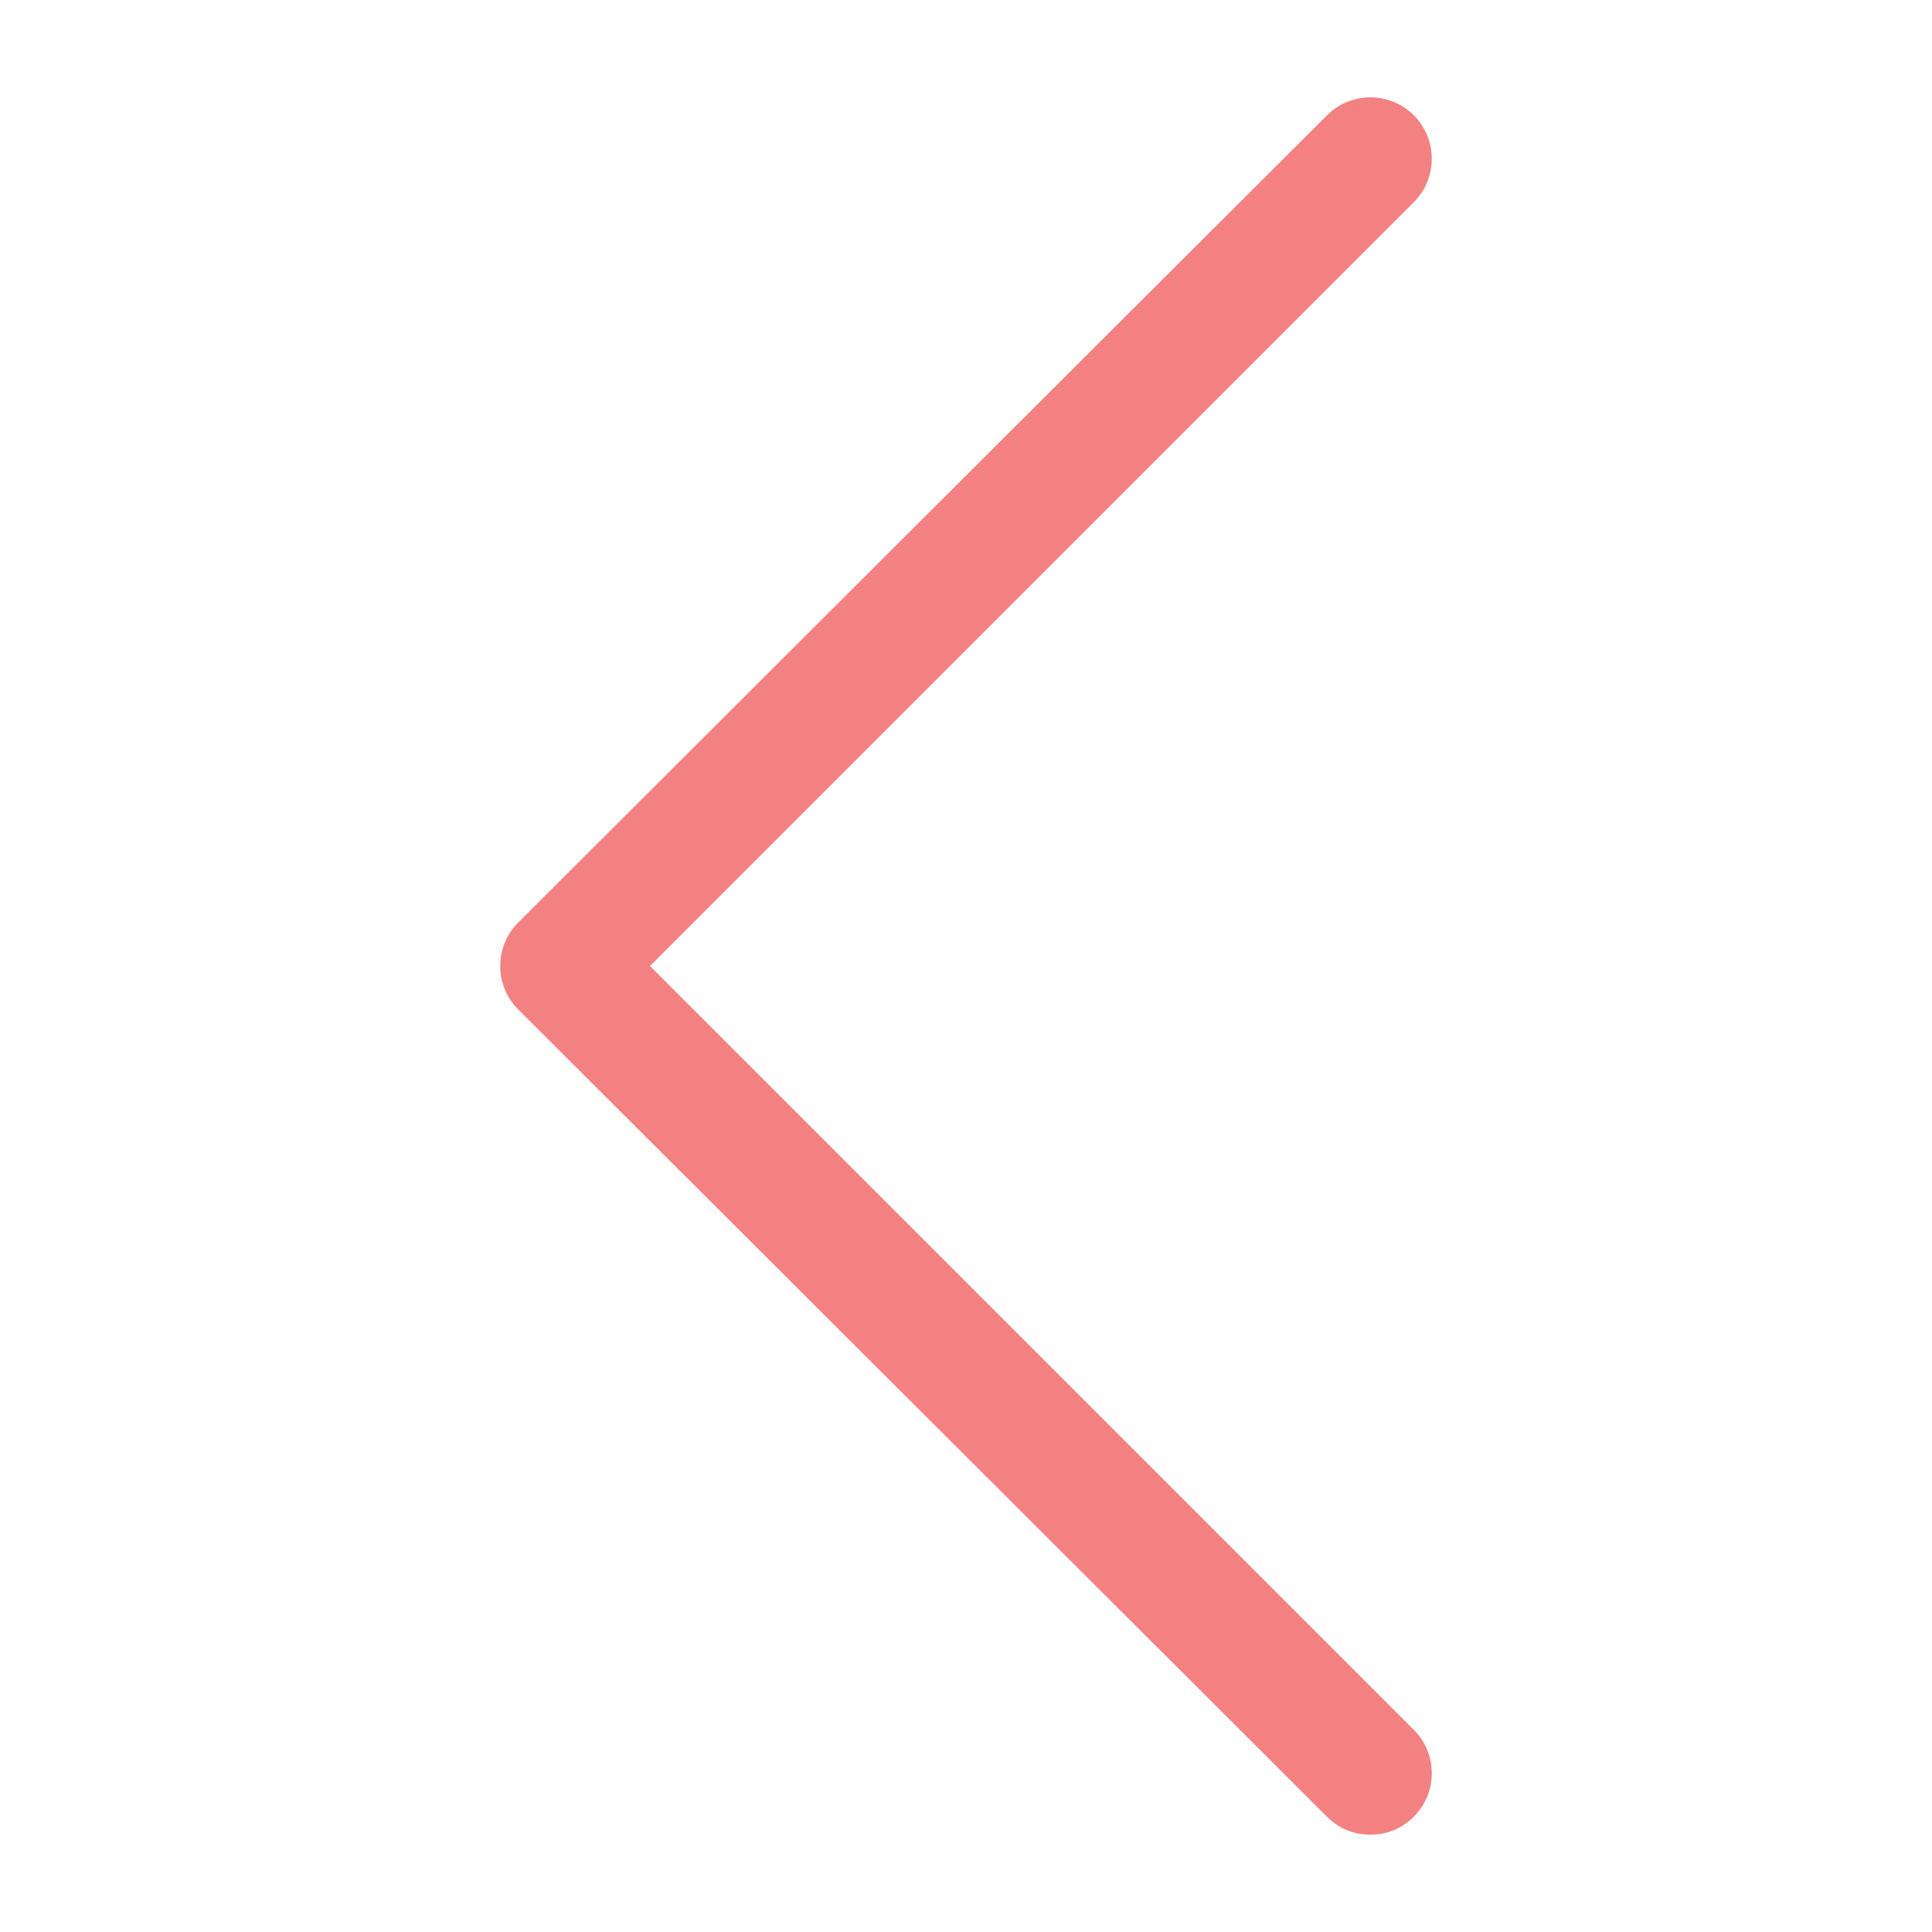
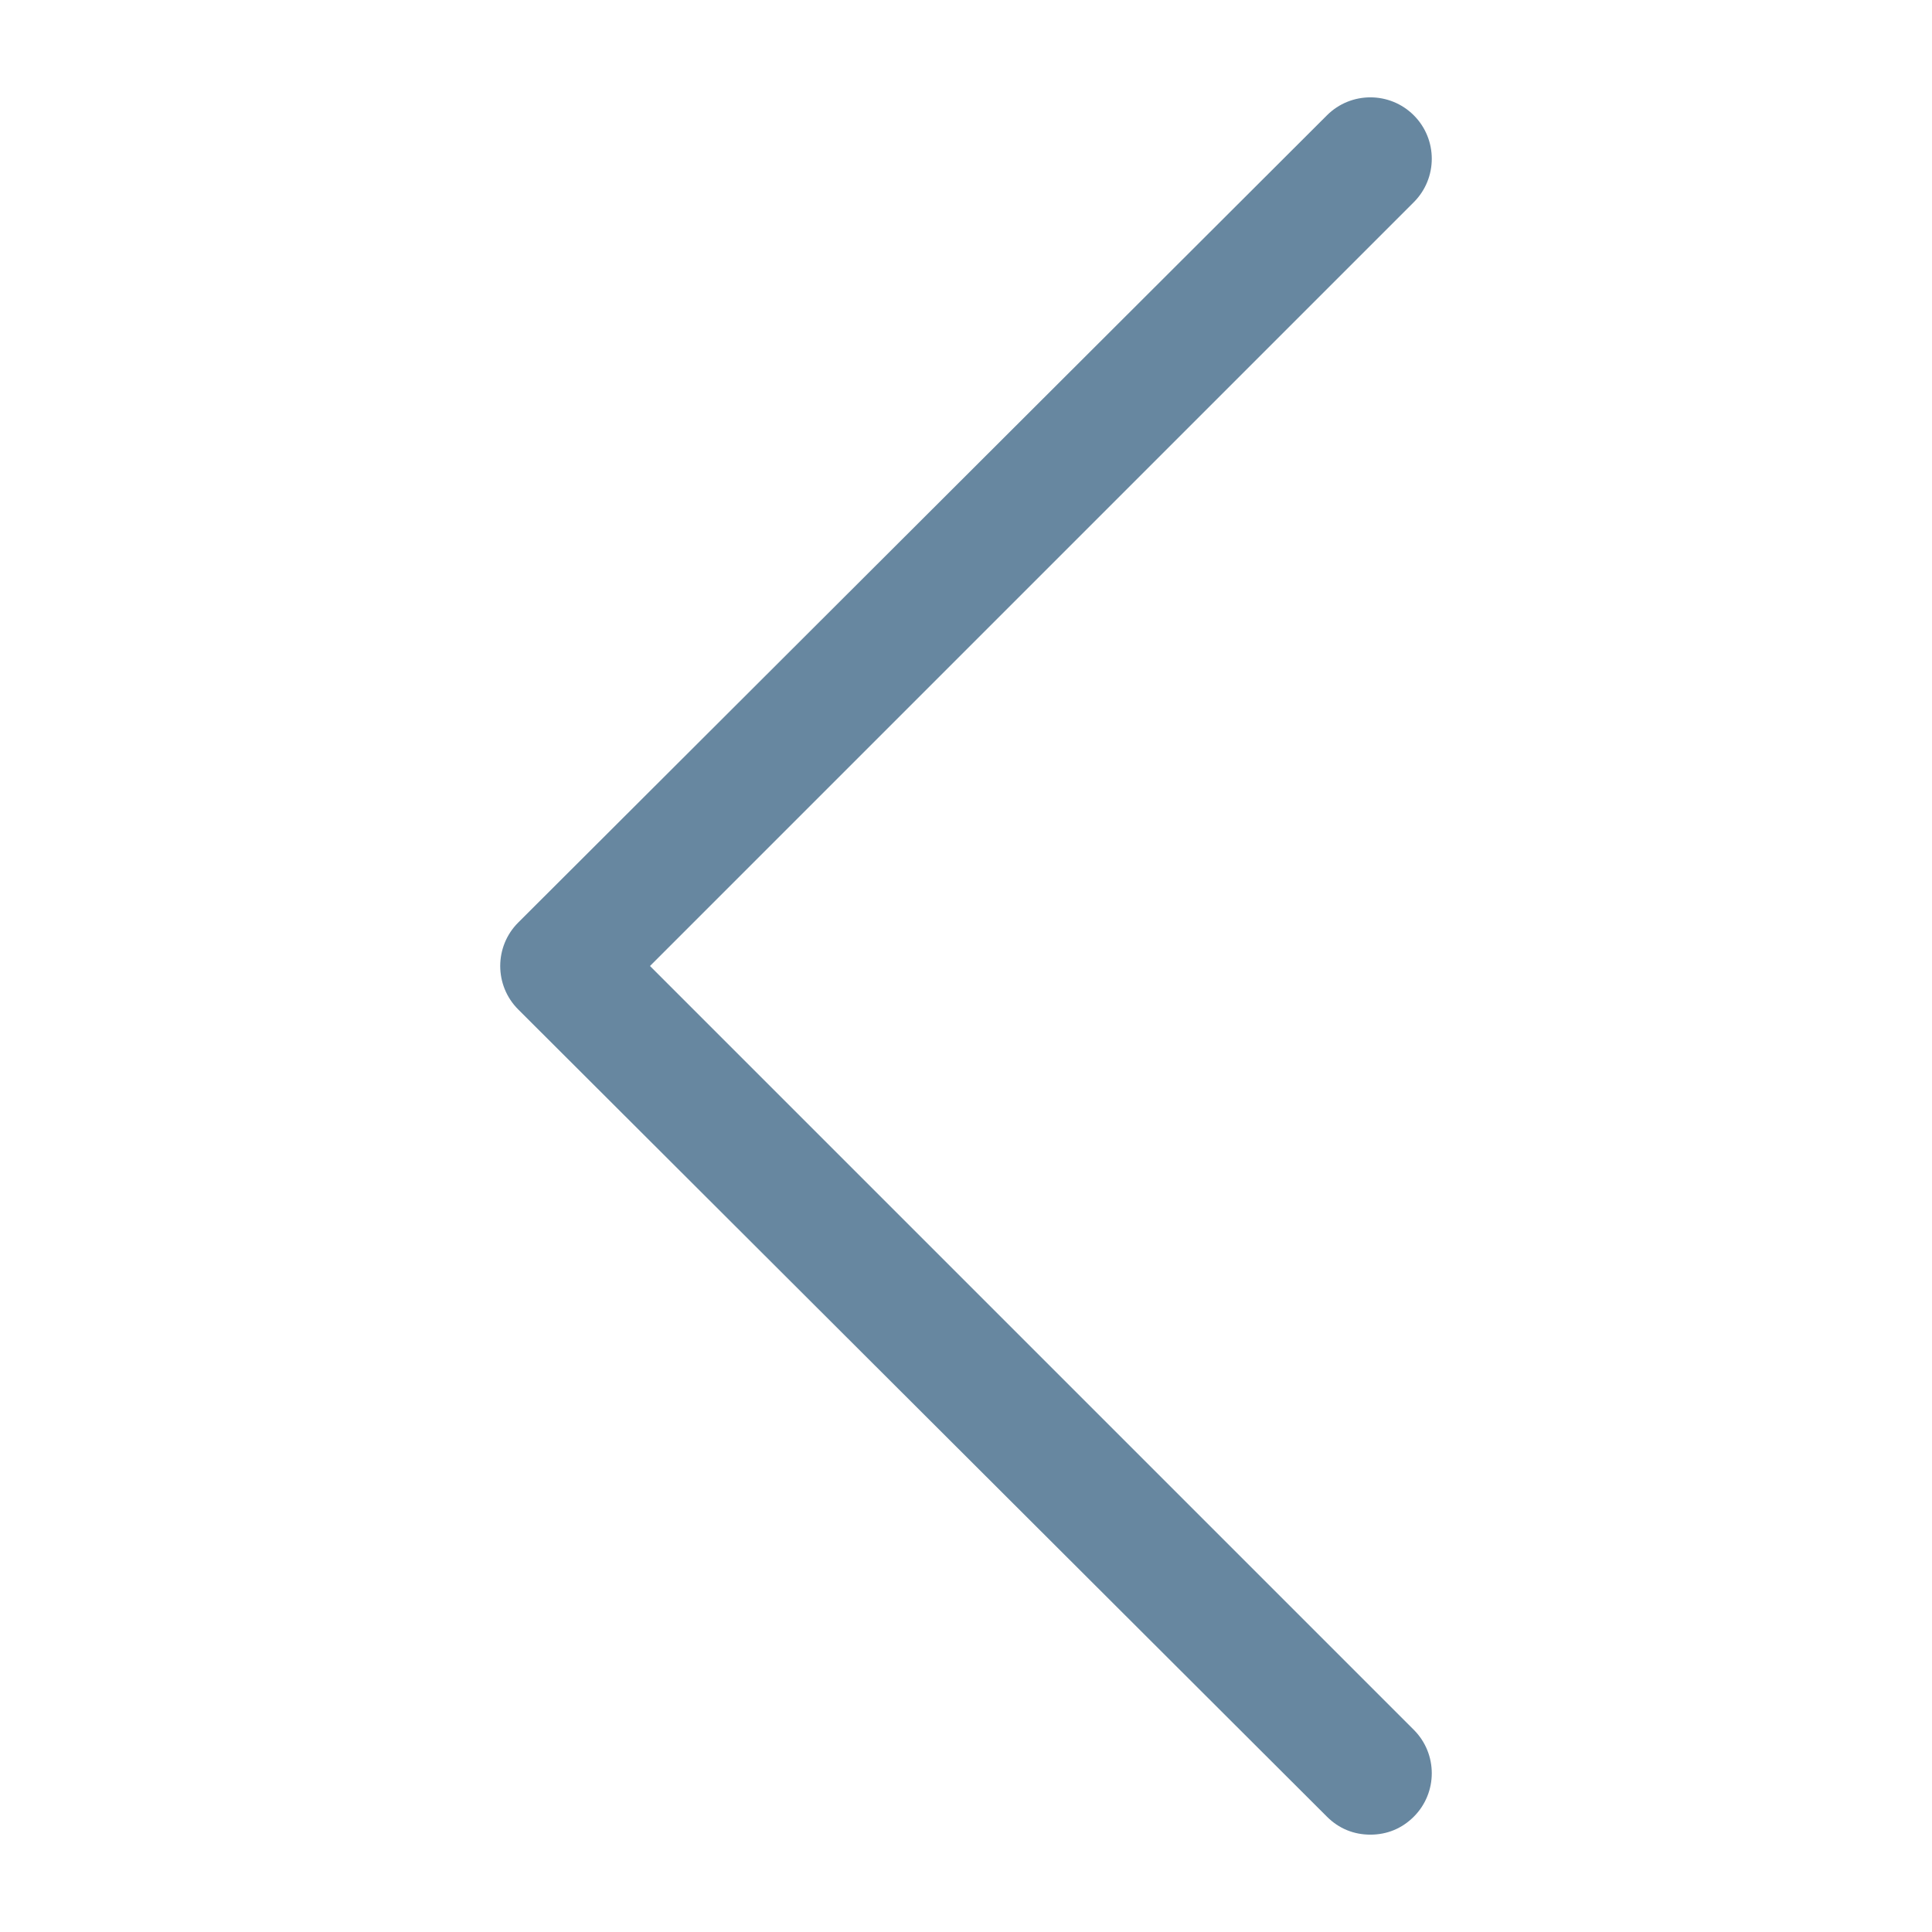
<svg xmlns="http://www.w3.org/2000/svg" version="1.1" viewBox="0 0 129 129" enable-background="new 0 0 129 129" width="512px" height="512px">
  <g>
-     <path d="m88.6,121.3c0.8,0.8 1.8,1.2 2.9,1.2s2.1-0.4 2.9-1.2c1.6-1.6 1.6-4.2 0-5.8l-51-51 51-51c1.6-1.6 1.6-4.2 0-5.8s-4.2-1.6-5.8,0l-54,53.9c-1.6,1.6-1.6,4.2 0,5.8l54,53.9z" fill="#f38181" />
+     <path d="m88.6,121.3c0.8,0.8 1.8,1.2 2.9,1.2s2.1-0.4 2.9-1.2c1.6-1.6 1.6-4.2 0-5.8l-51-51 51-51c1.6-1.6 1.6-4.2 0-5.8s-4.2-1.6-5.8,0l-54,53.9c-1.6,1.6-1.6,4.2 0,5.8l54,53.9z" fill="#6787a0" />
  </g>
</svg>
